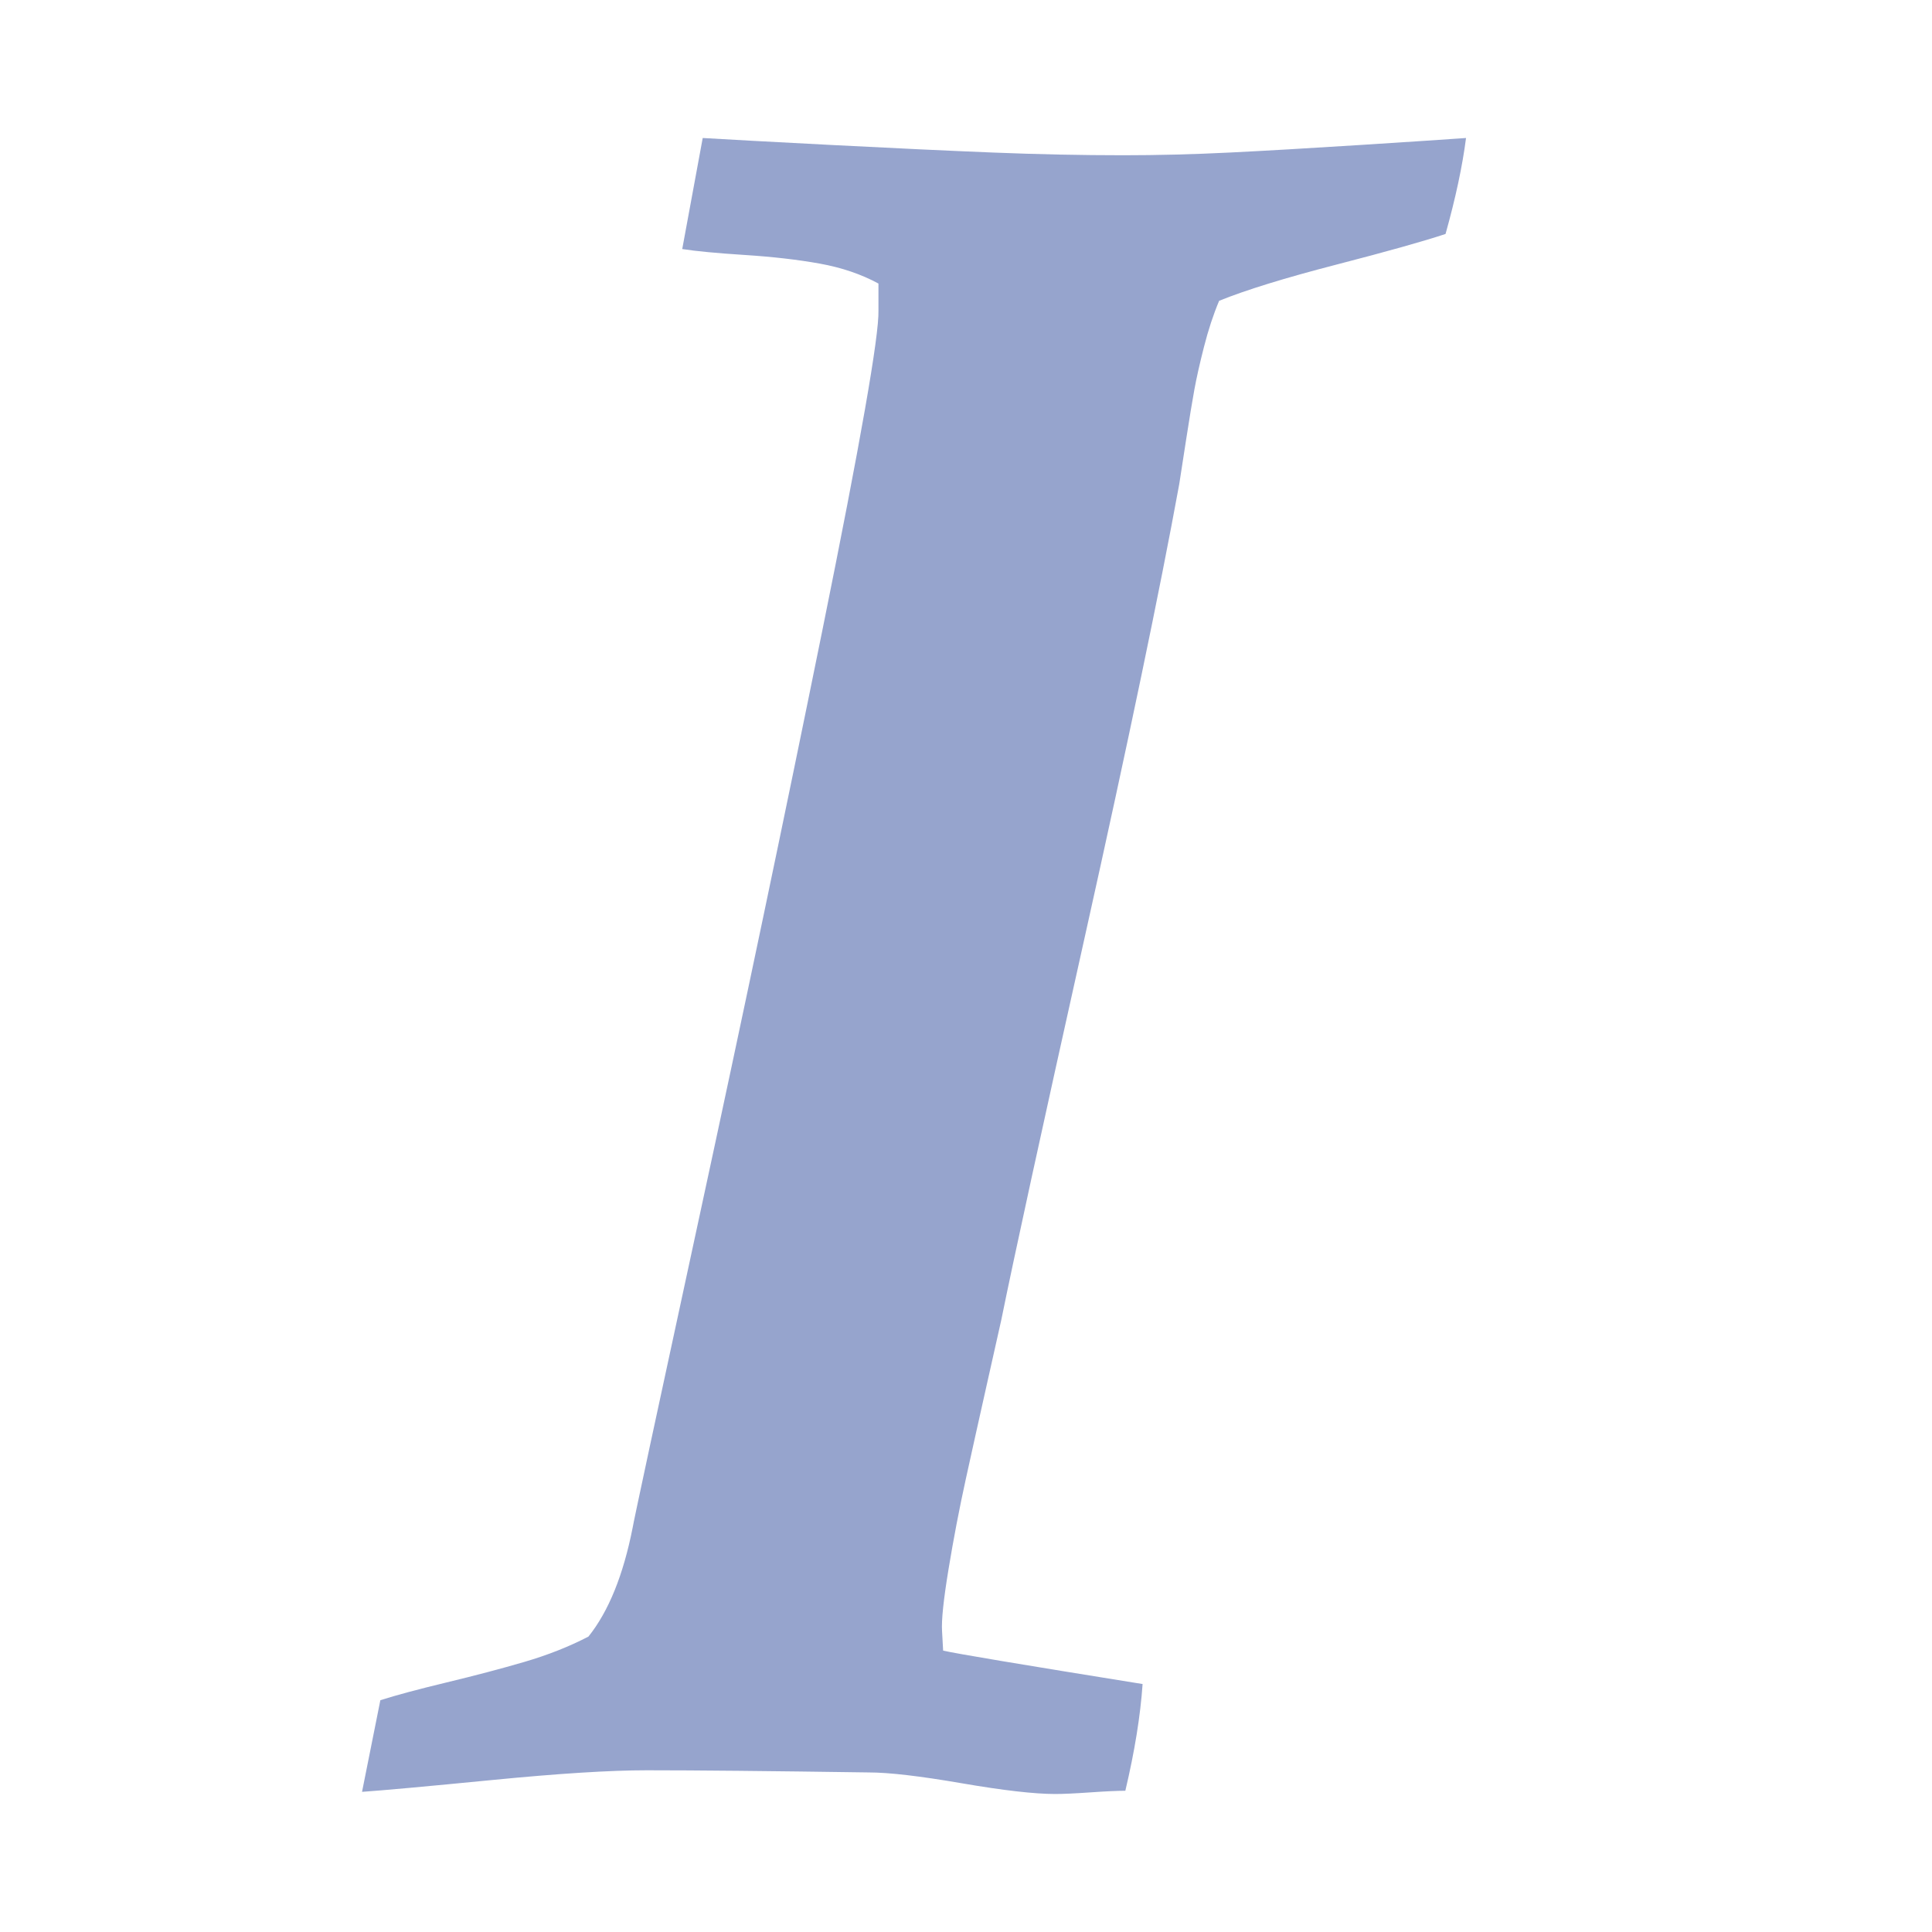
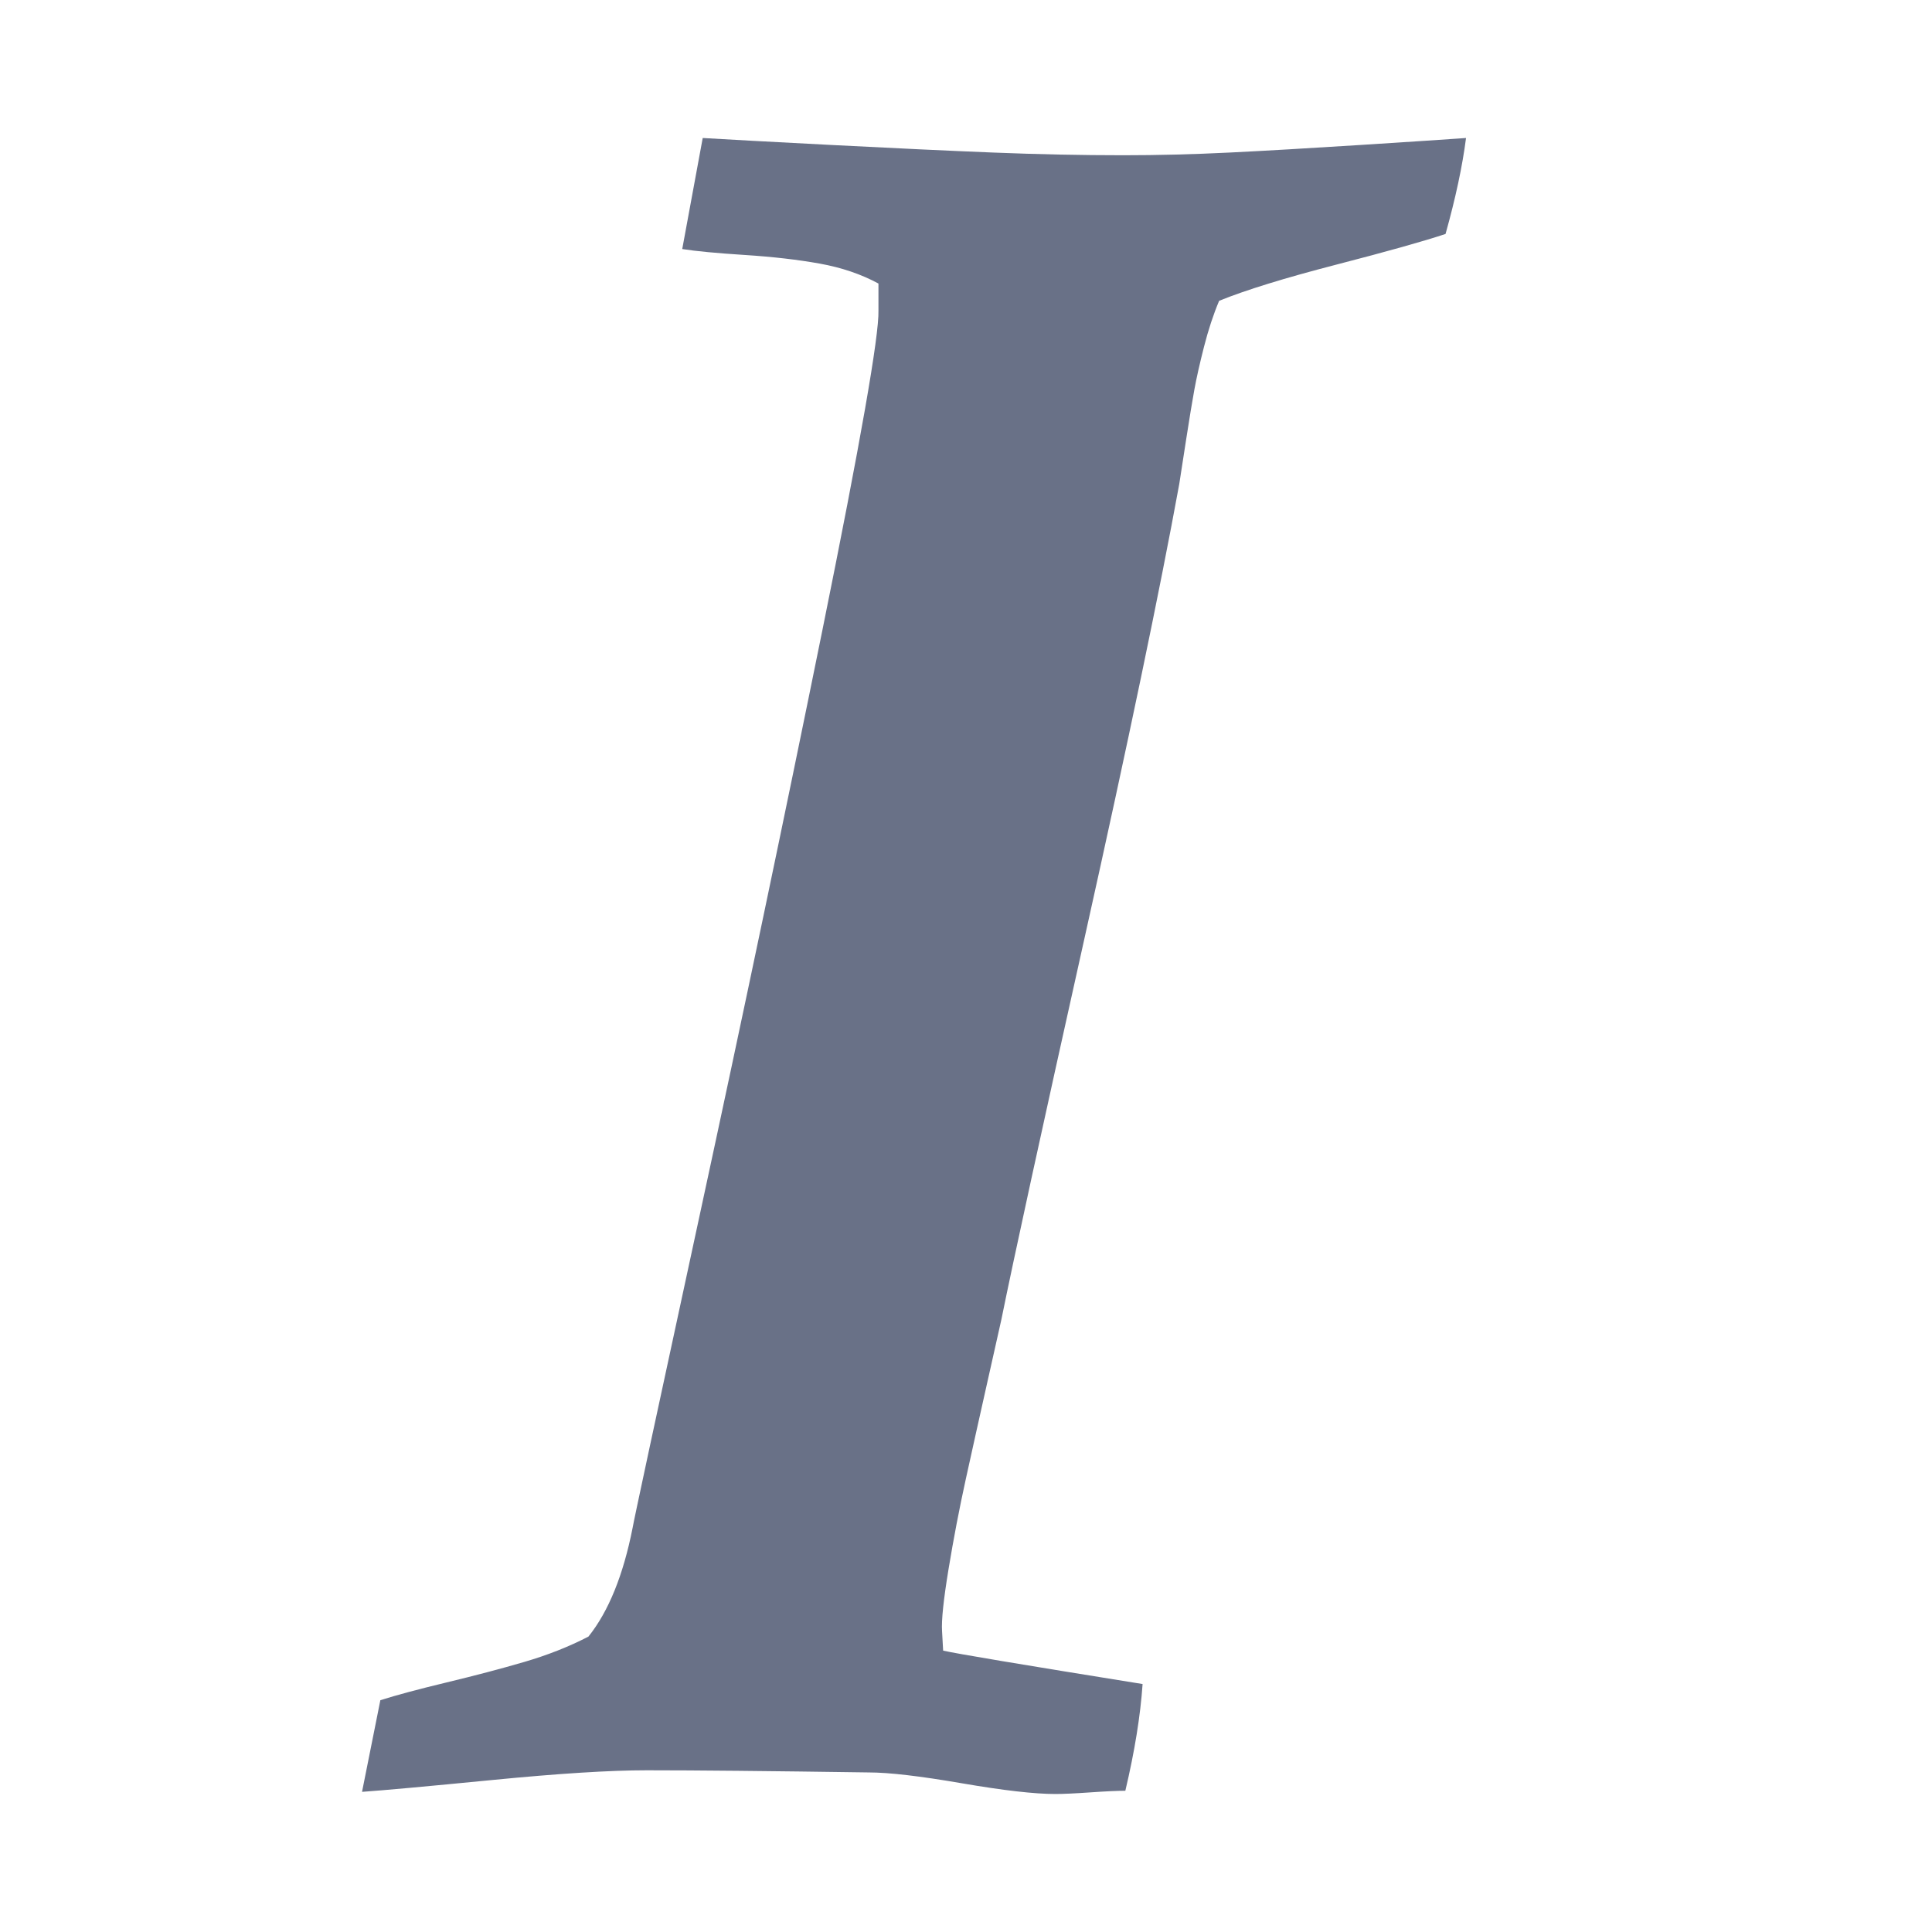
- <svg xmlns="http://www.w3.org/2000/svg" t="1613973513102" class="icon" viewBox="0 0 1024 1024" version="1.1" p-id="1676" fill="#96a4cd" width="128" height="128">
+ <svg xmlns="http://www.w3.org/2000/svg" t="1613973513102" class="icon" viewBox="0 0 1024 1024" version="1.1" p-id="1676" fill="#697187" width="128" height="128">
  <defs>
    <style type="text/css" />
  </defs>
-   <path d="M191.883 949.714l9.714-48.571q12.571-4 35.143-9.429t41.143-10.857T311.883 867.429q16-20 23.429-57.714 0.571-4 35.429-165.143t65.143-310.571T465.598 164.571v-14.286q-13.714-7.429-31.143-10.571t-39.714-4.571-33.143-3.143l10.857-58.857q18.857 1.143 68.571 3.714t85.429 4T595.312 82.286q27.429 0 56.286-1.429t69.143-4 56.286-3.714q-2.857 22.286-10.857 50.857-17.143 5.714-58 16.286T646.169 159.429q-4.571 10.857-8 24.286t-5.143 22.857-4.286 26-3.714 24q-15.429 84.571-50 239.714T530.741 699.429q-1.143 5.143-7.429 33.143t-11.429 51.429-9.143 47.714-3.429 32.857l0.571 10.286q9.714 2.286 105.714 17.714-1.714 25.143-9.143 56.571-6.286 0-18.571 0.857T559.312 950.857q-16.571 0-49.714-5.714t-49.143-5.714q-78.857-1.143-117.714-1.143-29.143 0-81.714 5.143T191.883 949.714z" p-id="9632" fill="#96a4cd" />
+   <path d="M191.883 949.714l9.714-48.571q12.571-4 35.143-9.429t41.143-10.857T311.883 867.429q16-20 23.429-57.714 0.571-4 35.429-165.143t65.143-310.571T465.598 164.571v-14.286q-13.714-7.429-31.143-10.571t-39.714-4.571-33.143-3.143l10.857-58.857q18.857 1.143 68.571 3.714t85.429 4T595.312 82.286q27.429 0 56.286-1.429t69.143-4 56.286-3.714q-2.857 22.286-10.857 50.857-17.143 5.714-58 16.286T646.169 159.429q-4.571 10.857-8 24.286t-5.143 22.857-4.286 26-3.714 24q-15.429 84.571-50 239.714T530.741 699.429q-1.143 5.143-7.429 33.143t-11.429 51.429-9.143 47.714-3.429 32.857l0.571 10.286q9.714 2.286 105.714 17.714-1.714 25.143-9.143 56.571-6.286 0-18.571 0.857T559.312 950.857q-16.571 0-49.714-5.714t-49.143-5.714q-78.857-1.143-117.714-1.143-29.143 0-81.714 5.143T191.883 949.714z" p-id="9632" fill="#697187" />
</svg>
